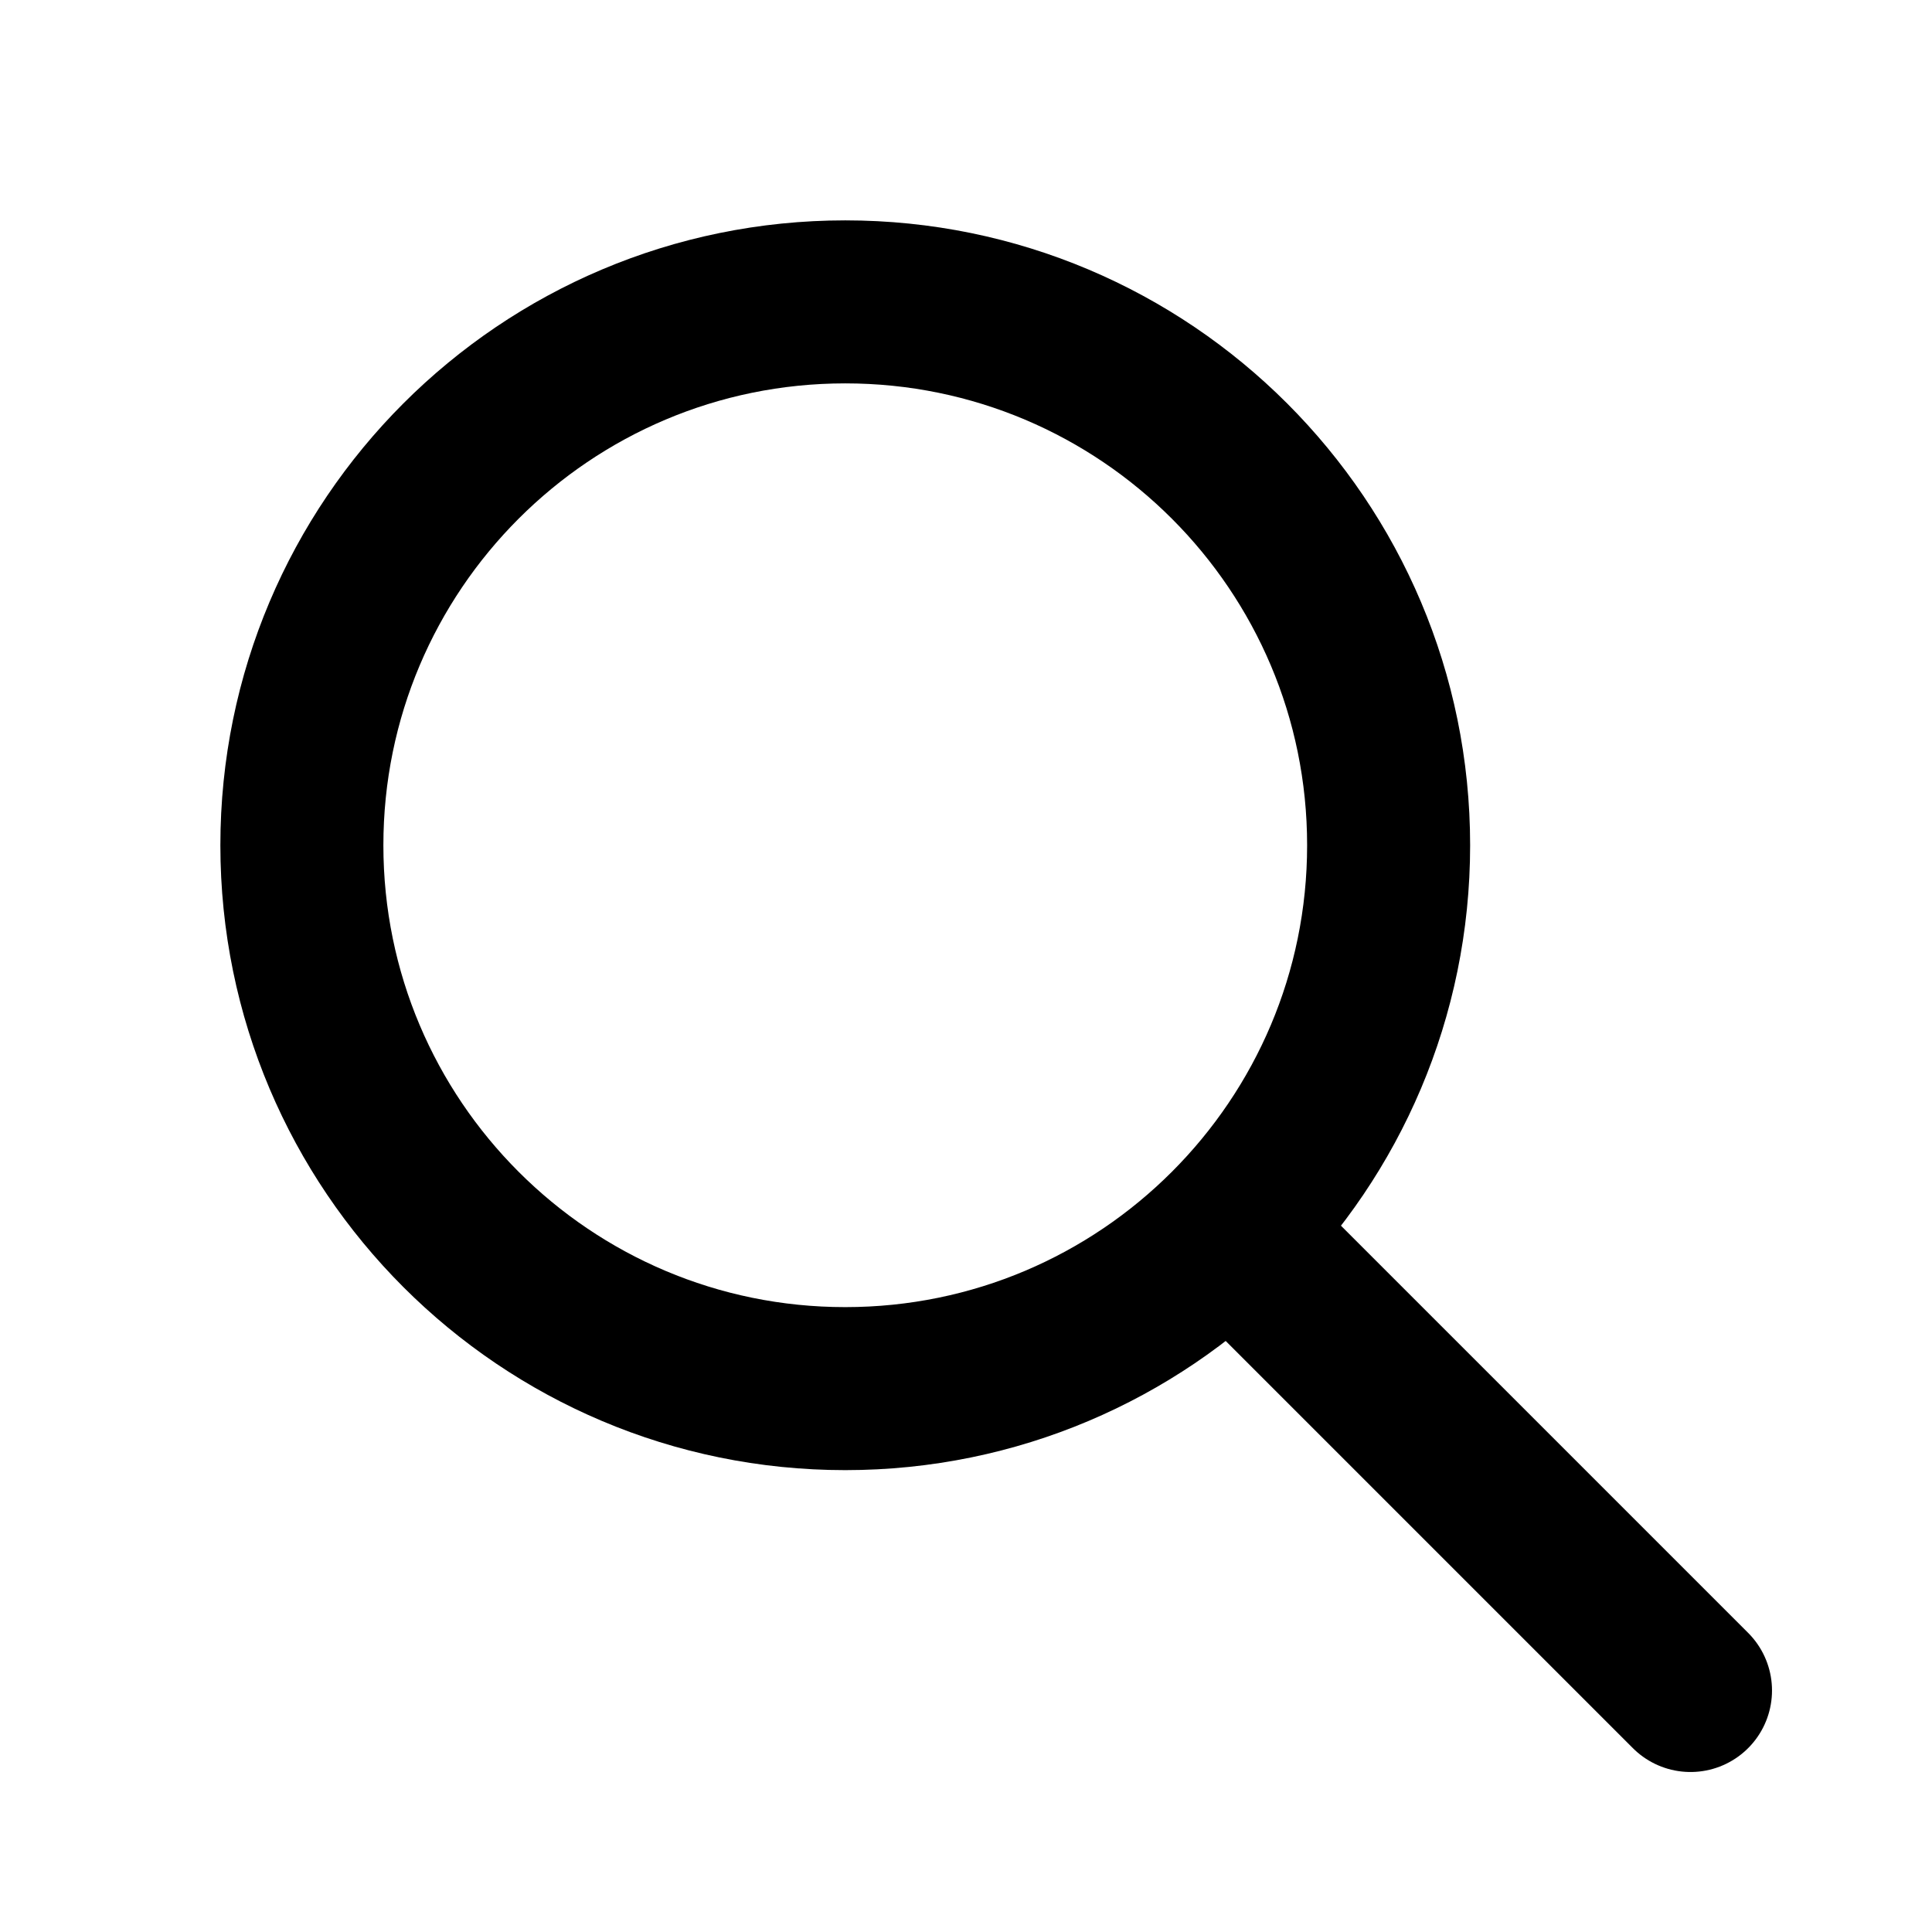
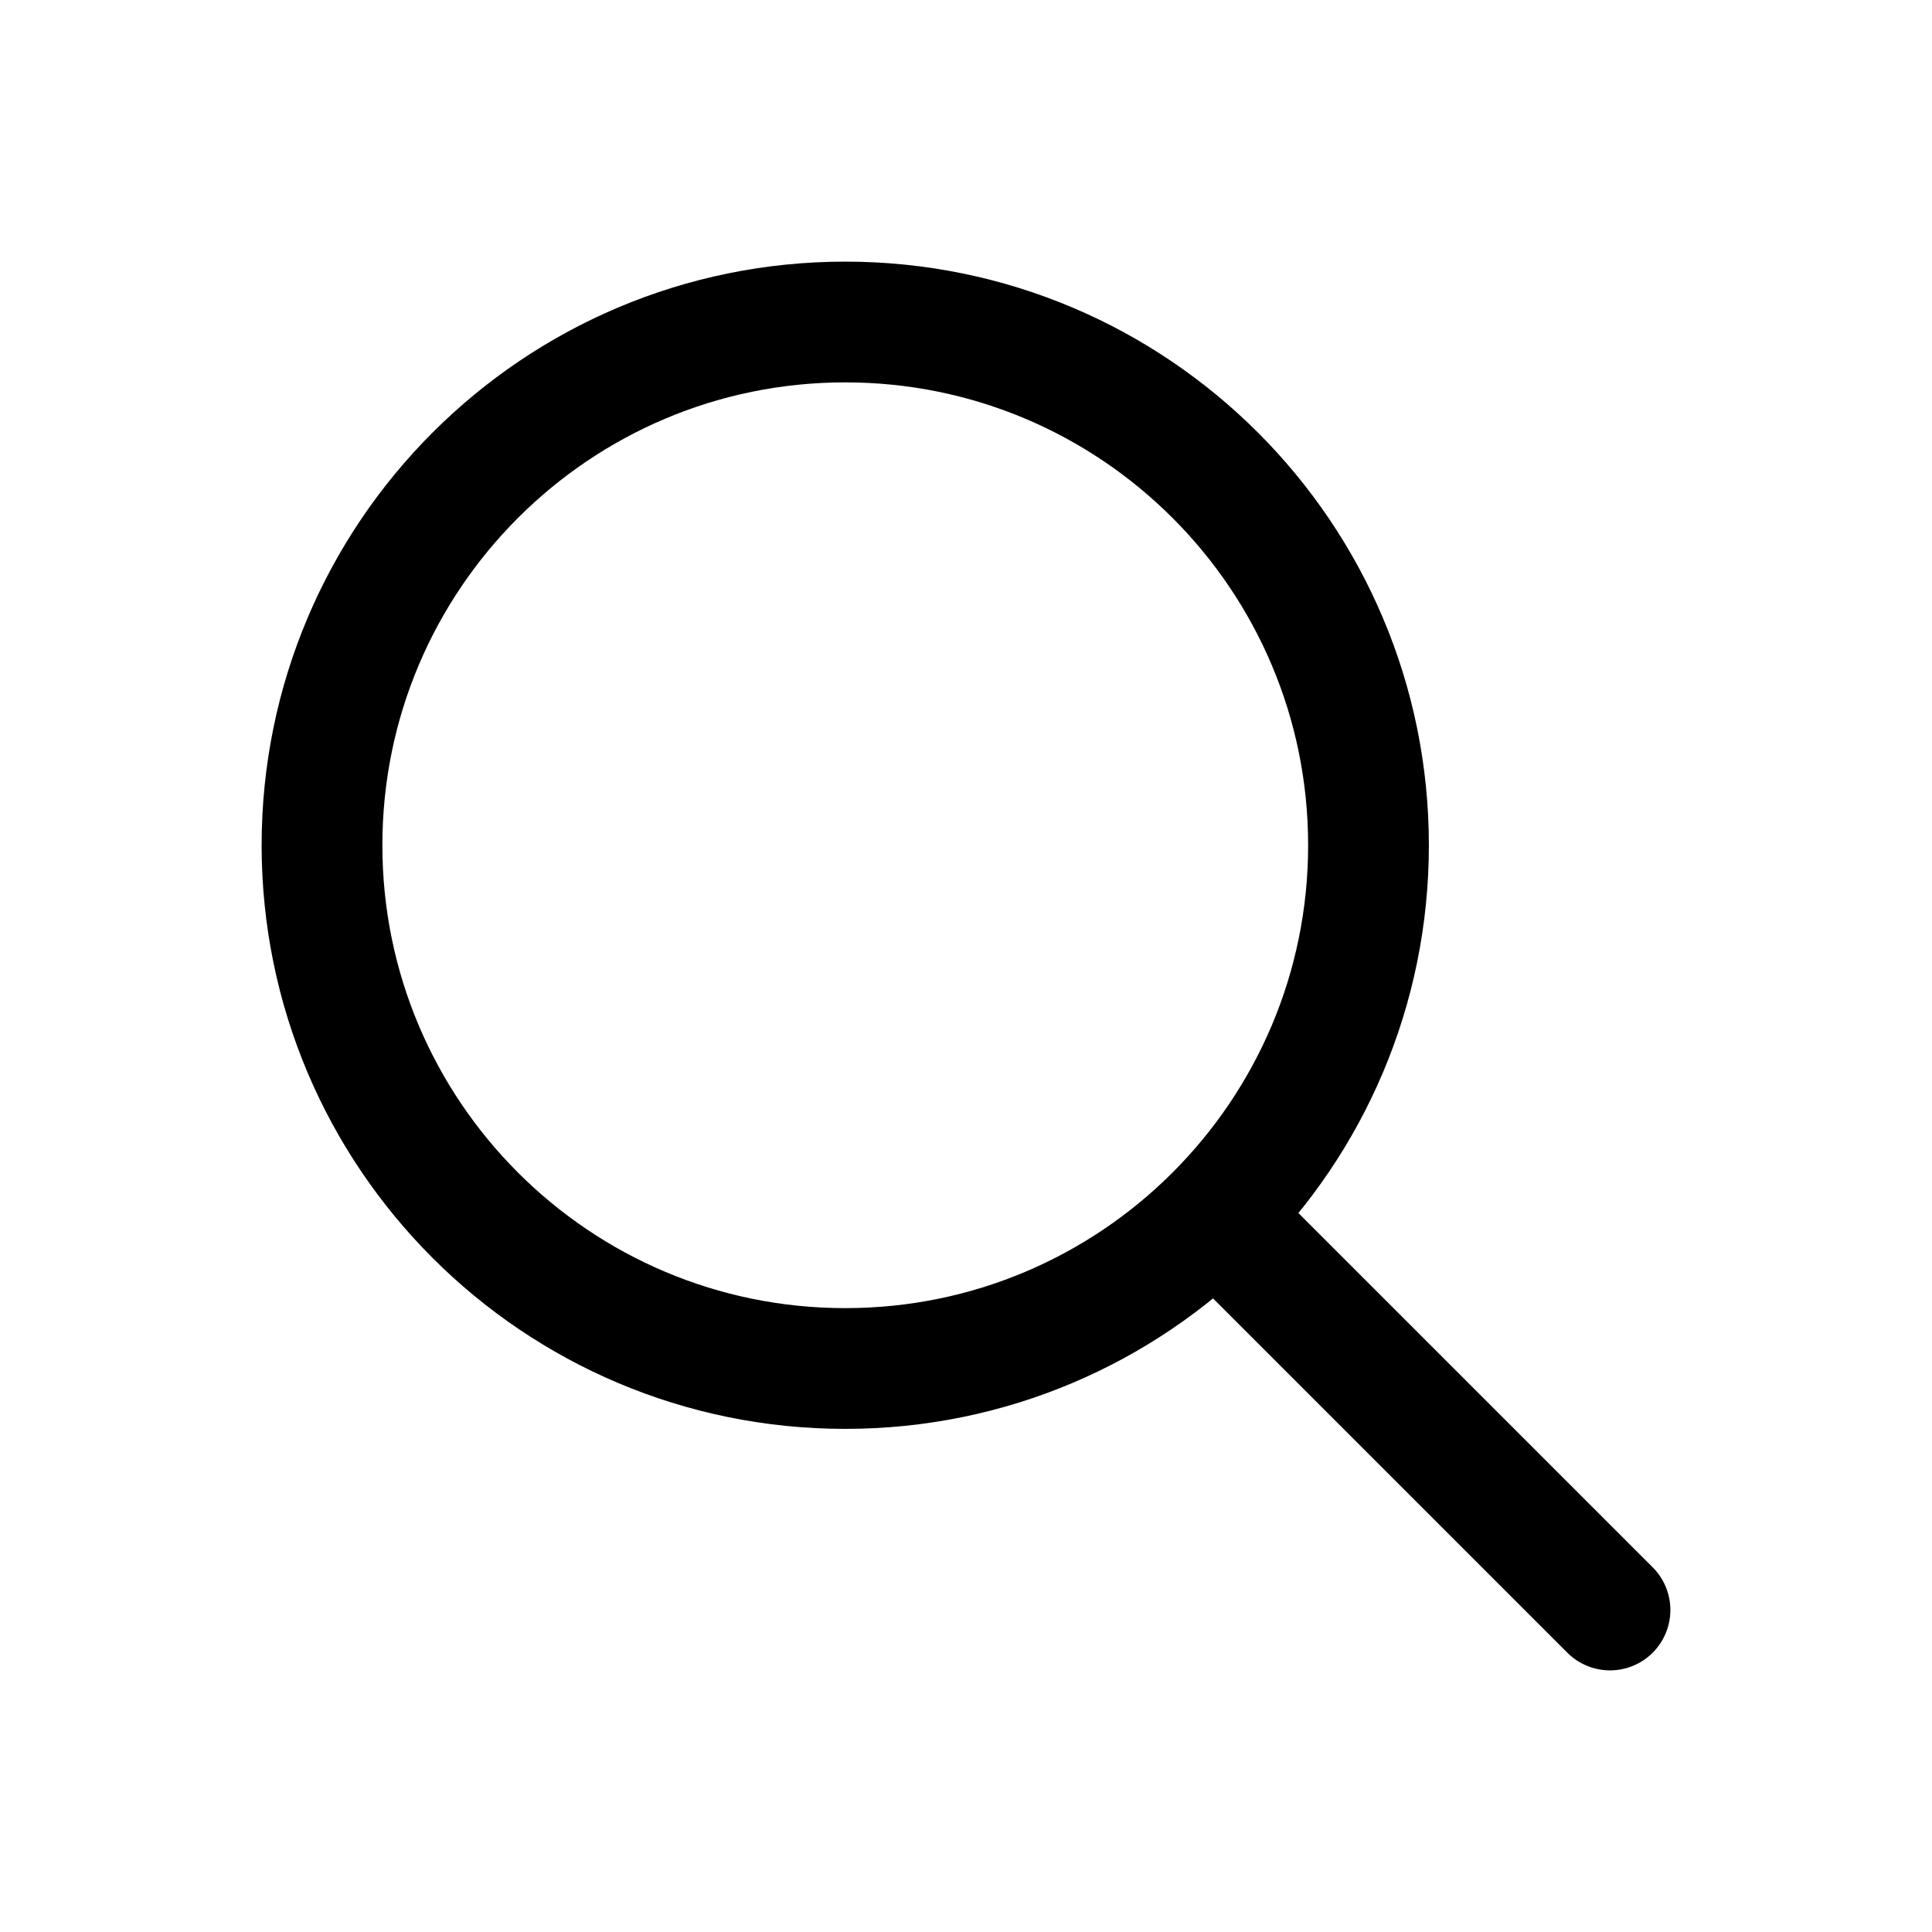
- <svg xmlns="http://www.w3.org/2000/svg" width="16" height="16" viewBox="0 0 16 16" fill="none" stroke="#000" stroke-width="1.35" stroke-linecap="round" stroke-linejoin="round">
-   <circle cx="7" cy="7" r="4.5" />
-   <path d="m10.5 10.5 3.5 3.5" />
+ <svg xmlns="http://www.w3.org/2000/svg" width="24" height="24" viewBox="0 0 24 24" fill="none" stroke="#000" stroke-width="1.5" stroke-linecap="round" stroke-linejoin="round">
+   <circle cx="10.5" cy="10.5" r="6.5" />
+   <path d="m15.5 15.5 4.5 4.5" />
</svg>
